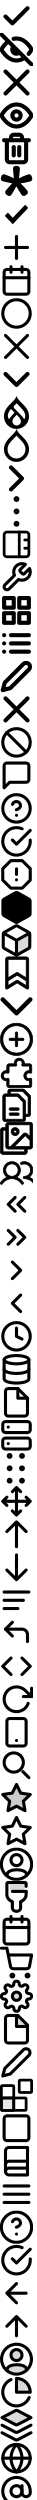
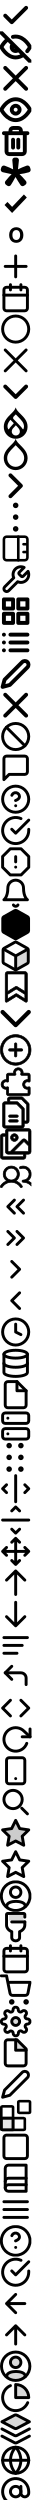
<svg xmlns="http://www.w3.org/2000/svg" xmlns:xlink="http://www.w3.org/1999/xlink">
  <symbol id="checkmark" viewBox="0 0 24 24">
    <path d="M20 6 9 17l-5-5" fill="none" stroke="currentColor" stroke-width="3" stroke-linecap="round" stroke-linejoin="round" />
  </symbol>
  <use xlink:href="#checkmark" width="24" height="24" />
  <view id="checkmark-view" viewBox="0 0 24 24" />
  <symbol id="hide" viewBox="0 0 24 24">
    <path d="M17.94 17.94A10.07 10.07 0 0 1 12 20c-7 0-11-8-11-8a18.45 18.45 0 0 1 5.06-5.94M9.9 4.24A9.12 9.12 0 0 1 12 4c7 0 11 8 11 8a18.5 18.5 0 0 1-2.16 3.19m-6.72-1.07a3 3 0 1 1-4.24-4.24M1 1l22 22" fill="none" stroke="currentColor" stroke-width="3" stroke-linecap="round" stroke-linejoin="round" />
  </symbol>
  <use xlink:href="#hide" y="24" width="24" height="24" />
  <view id="hide-view" viewBox="0 24 24 24" />
  <symbol id="remove" viewBox="0 0 24 24">
    <path d="M20 4 4 20M4 4l16 16" fill="none" stroke="currentColor" stroke-width="3" stroke-linecap="round" stroke-linejoin="round" />
  </symbol>
  <use xlink:href="#remove" y="48" width="24" height="24" />
  <view id="remove-view" viewBox="0 48 24 24" />
  <symbol id="show" viewBox="0 0 24 24">
    <g fill="none" stroke="currentColor" stroke-width="3" stroke-linecap="round" stroke-linejoin="round">
      <path d="M1 12s4-8 11-8 11 8 11 8-4 8-11 8-11-8-11-8z" />
      <circle cx="12" cy="12" r="3" />
    </g>
  </symbol>
  <use xlink:href="#show" y="72" width="24" height="24" />
  <view id="show-view" viewBox="0 72 24 24" />
  <symbol id="trash" viewBox="0 0 24 24">
    <path d="M3 6h18m-2 0v14a2 2 0 0 1-2 2H7a2 2 0 0 1-2-2V6m3 0V4a2 2 0 0 1 2-2h4a2 2 0 0 1 2 2v2m-6 5v6m4-6v6" fill="none" stroke="currentColor" stroke-width="3" stroke-linecap="round" stroke-linejoin="round" />
  </symbol>
  <use xlink:href="#trash" y="96" width="24" height="24" />
  <view id="trash-view" viewBox="0 96 24 24" />
  <symbol id="asterisk" viewBox="0 0 24 24">
    <path fill="currentColor" d="M2.04 11.869a1.973 1.973 0 0 1-1.39-2.53l.388-1.2a1.976 1.976 0 0 1 2.564-1.254c2.867 1.067 5.02 2.008 6.454 2.826-.31-2.963-.521-5.3-.633-7.013C9.35 1.584 10.245.671 11.36.671h1.172c1.129 0 2.036.933 1.96 2.06-.135 1.991-.378 4.307-.734 6.944 1.993-1.004 4.214-1.947 6.668-2.83 1.044-.376 2.182.202 2.524 1.258l.437 1.35c.338 1.045-.23 2.173-1.287 2.477a43.855 43.855 0 0 1-7.143 1.447c1.215 1.057 2.841 2.795 4.88 5.213a1.978 1.978 0 0 1-.38 2.888l-1.005.713c-.89.63-2.124.432-2.736-.472-1.14-1.684-2.421-3.75-3.843-6.2-1.316 2.507-2.515 4.58-3.596 6.212-.6.906-1.828 1.09-2.71.454l-.98-.707a1.986 1.986 0 0 1-.376-2.877c2.115-2.555 3.676-4.296 4.683-5.224-2.375-.459-4.66-.963-6.854-1.508Z" />
  </symbol>
  <use xlink:href="#asterisk" y="120" width="24" height="24" />
  <view id="asterisk-view" viewBox="0 120 24 24" />
  <symbol id="checked" viewBox="0 0 24 24">
    <path fill="currentColor" d="m5.692 10.644 3.58 3.758 9.036-9.489 2.226 2.34L9.272 19.088l-5.806-6.103 2.226-2.34Z" />
  </symbol>
  <use xlink:href="#checked" y="144" width="24" height="24" />
  <view id="checked-view" viewBox="0 144 24 24" />
+   <symbol id="toggle-unchecked" viewBox="0 0 24 24">
+     <path d="M17.898 11.977c0 1.27-.24 2.349-.722 3.239-.477.89-1.129 1.57-1.954 2.04-.822.466-1.747.698-2.773.698-1.034 0-1.962-.234-2.784-.704-.822-.47-1.472-1.15-1.95-2.04C7.24 14.32 7 13.242 7 11.977c0-1.269.239-2.348.716-3.238.477-.89 1.127-1.569 1.949-2.034.822-.47 1.75-.705 2.784-.705 1.026 0 1.95.235 2.773.705.825.465 1.477 1.143 1.954 2.034.481.89.722 1.97.722 3.238Zm-2.495 0c0-.822-.123-1.515-.369-2.08-.242-.564-.585-.992-1.028-1.283-.444-.292-.962-.438-1.557-.438s-1.114.146-1.557.438c-.443.291-.788.72-1.034 1.284-.242.564-.364 1.257-.364 2.08 0 .821.122 1.514.364 2.079.246.564.59.992 1.034 1.284.443.292.962.437 1.557.437s1.114-.145 1.557-.437c.443-.292.786-.72 1.028-1.284.246-.565.37-1.258.37-2.08Z" fill="currentColor" />
+   </symbol>
+   <use xlink:href="#toggle-unchecked" y="168" width="24" height="24" />
+   <view id="toggle-unchecked-view" viewBox="0 168 24 24" />
  <symbol id="add" viewBox="0 0 24 24">
    <path d="M12 4v16m-8-8h16" fill="none" stroke="currentColor" stroke-width="2.25" stroke-linecap="round" stroke-linejoin="round" />
  </symbol>
-   <use xlink:href="#add" y="168" width="24" height="24" />
-   <view id="add-view" viewBox="0 168 24 24" />
+   <use xlink:href="#add" y="192" width="24" height="24" />
+   <view id="add-view" viewBox="0 192 24 24" />
  <symbol id="calendar" viewBox="0 0 24 24">
    <g fill="none" stroke="currentColor" stroke-width="2.25" stroke-linecap="round" stroke-linejoin="round">
      <rect x="3" y="4" width="18" height="18" rx="2" ry="2" />
      <path d="M16 2v4M8 2v4m-5 4h18" />
    </g>
  </symbol>
-   <use xlink:href="#calendar" y="192" width="24" height="24" />
-   <view id="calendar-view" viewBox="0 192 24 24" />
+   <use xlink:href="#calendar" y="216" width="24" height="24" />
+   <view id="calendar-view" viewBox="0 216 24 24" />
  <symbol id="circle" viewBox="0 0 24 24">
    <circle cx="12" cy="12" r="10" fill="none" stroke="currentColor" stroke-width="2.25" stroke-linecap="round" stroke-linejoin="round" />
  </symbol>
-   <use xlink:href="#circle" y="216" width="24" height="24" />
-   <view id="circle-view" viewBox="0 216 24 24" />
+   <use xlink:href="#circle" y="240" width="24" height="24" />
+   <view id="circle-view" viewBox="0 240 24 24" />
  <symbol id="close" viewBox="0 0 24 24">
    <path d="M20 4 4 20M4 4l16 16" fill="none" stroke="currentColor" stroke-width="2.25" stroke-linecap="round" stroke-linejoin="round" />
  </symbol>
-   <use xlink:href="#close" y="240" width="24" height="24" />
-   <view id="close-view" viewBox="0 240 24 24" />
+   <use xlink:href="#close" y="264" width="24" height="24" />
+   <view id="close-view" viewBox="0 264 24 24" />
  <symbol id="drop" viewBox="0 0 24 24">
    <path d="m4 8 8 8 8-8" fill="none" stroke="currentColor" stroke-width="3" stroke-linecap="round" stroke-linejoin="round" />
  </symbol>
-   <use xlink:href="#drop" y="264" width="24" height="24" />
-   <view id="drop-view" viewBox="0 264 24 24" />
+   <use xlink:href="#drop" y="288" width="24" height="24" />
+   <view id="drop-view" viewBox="0 288 24 24" />
  <symbol id="drupal" viewBox="0 0 24 24">
    <path d="M15.792 5.064C14.088 3.408 12.504 1.824 12.024 0c-.48 1.824-2.064 3.408-3.768 5.064-2.496 2.496-5.352 5.352-5.352 9.648-.144 5.016 3.888 9.192 8.904 9.288 5.016.096 9.216-3.888 9.288-8.904v-.384c.048-4.296-2.808-7.152-5.304-9.648ZM7.56 15.528a5.498 5.498 0 0 0-.696 1.128c-.048.048-.096.12-.168.12h-.048c-.216 0-.432-.384-.432-.384-.048-.096-.12-.216-.168-.312L6 15.984c-.552-1.2-.096-2.904-.096-2.904.216-.816.6-1.632 1.08-2.328.312-.432.648-.864.984-1.296l.432.432 2.04 2.064c.096.096.096.216 0 .312L8.328 14.64l-.768.888Zm4.56 5.952c-1.728 0-3.168-1.416-3.12-3.168 0-.768.312-1.512.768-2.064.648-.768 1.464-1.56 2.376-2.592 1.032 1.128 1.728 1.848 2.376 2.736.048.048.096.12.12.216.336.528.552 1.128.552 1.776.072 1.728-1.344 3.096-3.072 3.096Zm5.904-5.016a.497.497 0 0 1-.312.264h-.048a.913.913 0 0 1-.312-.216c-.552-.816-1.176-1.608-1.848-2.28l-.816-.864-2.76-2.856a35.757 35.757 0 0 1-1.632-1.68c0-.048-.048-.048-.048-.048a1.218 1.218 0 0 1-.216-.432v-.096c-.096-.48.096-.96.432-1.296.528-.528 1.08-1.08 1.608-1.632.552.6 1.176 1.2 1.776 1.824 1.2 1.128 2.28 2.376 3.288 3.72.816 1.176 1.248 2.496 1.248 3.936-.096.504-.168 1.104-.36 1.656Z" />
  </symbol>
-   <use xlink:href="#drupal" y="288" width="24" height="24" />
-   <view id="drupal-view" viewBox="0 288 24 24" />
+   <use xlink:href="#drupal" y="312" width="24" height="24" />
+   <view id="drupal-view" viewBox="0 312 24 24" />
  <symbol id="gin" viewBox="0 0 24 24">
    <path d="M12 4.92c.6.696 1.272 1.344 1.92 1.992 2.4 2.4 4.56 4.56 4.56 7.776v.408c-.096 3.528-3 6.384-6.528 6.384h-.12c-1.728-.048-3.384-.744-4.56-1.992-1.176-1.296-1.824-2.952-1.776-4.728v-.048c0-3.216 2.256-5.4 4.56-7.776A49.835 49.835 0 0 0 12 4.92ZM12 0c-.48 1.824-2.088 3.432-3.792 5.04-2.472 2.52-5.328 5.4-5.328 9.648-.12 5.04 3.912 9.216 8.904 9.312H12c4.92 0 9-3.96 9.12-8.904v-.384c0-4.296-2.88-7.128-5.352-9.648C14.088 3.432 12.48 1.824 12 0Z" />
  </symbol>
-   <use xlink:href="#gin" y="312" width="24" height="24" />
-   <view id="gin-view" viewBox="0 312 24 24" />
+   <use xlink:href="#gin" y="336" width="24" height="24" />
+   <view id="gin-view" viewBox="0 336 24 24" />
  <symbol id="handle" viewBox="0 0 24 24">
    <path d="m8 20 8-8-8-8" fill="none" stroke="currentColor" stroke-width="3" stroke-linecap="round" stroke-linejoin="round" />
  </symbol>
-   <use xlink:href="#handle" y="336" width="24" height="24" />
-   <view id="handle-view" viewBox="0 336 24 24" />
+   <use xlink:href="#handle" y="360" width="24" height="24" />
+   <view id="handle-view" viewBox="0 360 24 24" />
  <symbol id="more" viewBox="0 0 24 24">
    <path d="M12 13a1 1 0 1 0 0-2 1 1 0 0 0 0 2Zm0-9a1 1 0 1 0 0-2 1 1 0 0 0 0 2Zm0 18a1 1 0 1 0 0-2 1 1 0 0 0 0 2Z" fill="none" stroke="currentColor" stroke-width="2.25" stroke-linecap="round" stroke-linejoin="round" />
  </symbol>
-   <use xlink:href="#more" y="360" width="24" height="24" />
-   <view id="more-view" viewBox="0 360 24 24" />
+   <use xlink:href="#more" y="384" width="24" height="24" />
+   <view id="more-view" viewBox="0 384 24 24" />
  <symbol id="sidebar" viewBox="0 0 24 24">
    <g fill="none" stroke="currentColor" stroke-width="2" stroke-linecap="round" stroke-linejoin="round">
      <rect x="3" y="3" width="18" height="18" rx="2" ry="2" />
      <path d="M14 3v18m4-12.25h2m-2 6h2" />
    </g>
  </symbol>
-   <use xlink:href="#sidebar" y="384" width="24" height="24" />
-   <view id="sidebar-view" viewBox="0 384 24 24" />
+   <use xlink:href="#sidebar" y="408" width="24" height="24" />
+   <view id="sidebar-view" viewBox="0 408 24 24" />
  <symbol id="tool" viewBox="0 0 24 24">
    <path d="M14.7 6.3a1 1 0 0 0 0 1.4l1.6 1.6a1 1 0 0 0 1.4 0l3.77-3.77a6 6 0 0 1-7.94 7.94l-6.91 6.91a2.12 2.12 0 0 1-3-3l6.91-6.91a6 6 0 0 1 7.94-7.94l-3.76 3.76z" fill="none" stroke="currentColor" stroke-width="2.25" stroke-linecap="round" stroke-linejoin="round" />
  </symbol>
-   <use xlink:href="#tool" y="408" width="24" height="24" />
-   <view id="tool-view" viewBox="0 408 24 24" />
+   <use xlink:href="#tool" y="432" width="24" height="24" />
+   <view id="tool-view" viewBox="0 432 24 24" />
  <symbol id="grid" viewBox="0 0 24 24">
    <path d="M3 3h7v7H3zm11 0h7v7h-7zm0 11h7v7h-7zM3 14h7v7H3z" fill="none" stroke="currentColor" stroke-width="3" stroke-linecap="round" stroke-linejoin="round" />
  </symbol>
-   <use xlink:href="#grid" y="432" width="24" height="24" />
-   <view id="grid-view" viewBox="0 432 24 24" />
+   <use xlink:href="#grid" y="456" width="24" height="24" />
+   <view id="grid-view" viewBox="0 456 24 24" />
  <symbol id="list" viewBox="0 0 24 24">
    <path d="M8 6h13M8 12h13M8 18h13M3 6h.01M3 12h.01M3 18h.01" fill="none" stroke="currentColor" stroke-width="3" stroke-linecap="round" stroke-linejoin="round" />
  </symbol>
-   <use xlink:href="#list" y="456" width="24" height="24" />
-   <view id="list-view" viewBox="0 456 24 24" />
+   <use xlink:href="#list" y="480" width="24" height="24" />
+   <view id="list-view" viewBox="0 480 24 24" />
  <symbol id="media-edit" viewBox="0 0 24 24">
    <path d="M17 3a2.828 2.828 0 1 1 4 4L7.5 20.5 2 22l1.5-5.5L17 3z" fill="none" stroke="currentColor" stroke-width="3" stroke-linecap="round" stroke-linejoin="round" />
  </symbol>
-   <use xlink:href="#media-edit" y="480" width="24" height="24" />
-   <view id="media-edit-view" viewBox="0 480 24 24" />
+   <use xlink:href="#media-edit" y="504" width="24" height="24" />
+   <view id="media-edit-view" viewBox="0 504 24 24" />
  <symbol id="media-remove" viewBox="0 0 24 24">
    <path d="M20 4 4 20M4 4l16 16" fill="none" stroke="currentColor" stroke-width="3" stroke-linecap="round" stroke-linejoin="round" />
  </symbol>
-   <use xlink:href="#media-remove" y="504" width="24" height="24" />
-   <view id="media-remove-view" viewBox="0 504 24 24" />
+   <use xlink:href="#media-remove" y="528" width="24" height="24" />
+   <view id="media-remove-view" viewBox="0 528 24 24" />
  <symbol id="error" viewBox="0 0 24 24">
    <g fill="none" stroke="currentColor" stroke-width="2.25" stroke-linecap="round" stroke-linejoin="round">
      <circle cx="12" cy="12" r="10" />
      <path d="m4.93 4.93 14.14 14.14" />
    </g>
  </symbol>
-   <use xlink:href="#error" y="528" width="24" height="24" />
-   <view id="error-view" viewBox="0 528 24 24" />
+   <use xlink:href="#error" y="552" width="24" height="24" />
+   <view id="error-view" viewBox="0 552 24 24" />
  <symbol id="info" viewBox="0 0 24 24">
    <path d="M21 15a2 2 0 0 1-2 2H7l-4 4V5a2 2 0 0 1 2-2h14a2 2 0 0 1 2 2z" fill="none" stroke="currentColor" stroke-width="2.25" stroke-linecap="round" stroke-linejoin="round" />
  </symbol>
-   <use xlink:href="#info" y="552" width="24" height="24" />
-   <view id="info-view" viewBox="0 552 24 24" />
+   <use xlink:href="#info" y="576" width="24" height="24" />
+   <view id="info-view" viewBox="0 576 24 24" />
  <symbol id="question" viewBox="0 0 24 24">
    <g fill="none" stroke="currentColor" stroke-width="2.25" stroke-linecap="round" stroke-linejoin="round">
      <circle cx="12" cy="12" r="10" />
      <path d="M9.09 9a3 3 0 0 1 5.83 1c0 2-3 3-3 3m.08 4h.01" />
    </g>
  </symbol>
-   <use xlink:href="#question" y="576" width="24" height="24" />
-   <view id="question-view" viewBox="0 576 24 24" />
+   <use xlink:href="#question" y="600" width="24" height="24" />
+   <view id="question-view" viewBox="0 600 24 24" />
  <symbol id="status" viewBox="0 0 24 24">
    <g fill="none" stroke="currentColor" stroke-width="2.25" stroke-linecap="round" stroke-linejoin="round">
      <path d="M22 11.08V12a10 10 0 1 1-5.93-9.14" />
      <path d="M22 4 12 14.01l-3-3" />
    </g>
  </symbol>
-   <use xlink:href="#status" y="600" width="24" height="24" />
-   <view id="status-view" viewBox="0 600 24 24" />
+   <use xlink:href="#status" y="624" width="24" height="24" />
+   <view id="status-view" viewBox="0 624 24 24" />
  <symbol id="warning" viewBox="0 0 24 24">
    <path d="M7.86 2h8.28L22 7.86v8.28L16.14 22H7.86L2 16.14V7.86L7.86 2zM12 8v4m0 4h.01" fill="none" stroke="currentColor" stroke-width="2.25" stroke-linecap="round" stroke-linejoin="round" />
  </symbol>
-   <use xlink:href="#warning" y="624" width="24" height="24" />
-   <view id="warning-view" viewBox="0 624 24 24" />
+   <use xlink:href="#warning" y="648" width="24" height="24" />
+   <view id="warning-view" viewBox="0 648 24 24" />
+   <symbol id="announcement" viewBox="0 0 24 24">
+     <path d="M18 8A6 6 0 0 0 6 8c0 7-3 9-3 9h18s-3-2-3-9m-4.27 13a2 2 0 0 1-3.46 0" fill="none" stroke="currentColor" stroke-width="2.25" stroke-linecap="round" stroke-linejoin="round" />
+   </symbol>
+   <use xlink:href="#announcement" y="672" width="24" height="24" />
+   <view id="announcement-view" viewBox="0 672 24 24" />
  <symbol id="block" viewBox="0 0 24 24">
    <g stroke="currentColor" stroke-width="2.25" stroke-linecap="round" stroke-linejoin="round">
      <path d="M12.667 1.3h0l.005.003 8.55 4.798.003.001c.2.114.364.277.477.469.114.193.173.41.173.63V16.8c0 .22-.06.436-.173.63a1.298 1.298 0 0 1-.477.468h-.002l-8.551 4.8-.005.002a1.353 1.353 0 0 1-1.334 0l-.005-.003-8.55-4.798-.003-.001a1.298 1.298 0 0 1-.477-.469 1.243 1.243 0 0 1-.173-.629V7.2c0-.22.06-.437.173-.63a1.298 1.298 0 0 1 .48-.469l8.55-4.798h0l.005-.003a1.354 1.354 0 0 1 1.334 0Z" />
      <path d="m3 7 9 5 9-5m-9 16V12" />
    </g>
  </symbol>
-   <use xlink:href="#block" y="648" width="24" height="24" />
-   <view id="block-view" viewBox="0 648 24 24" />
+   <use xlink:href="#block" y="696" width="24" height="24" />
+   <view id="block-view" viewBox="0 696 24 24" />
  <symbol id="blocks" viewBox="0 0 24 24">
    <g fill="none" stroke="currentColor" stroke-width="2.25" stroke-linecap="round" stroke-linejoin="round">
      <path d="M12.643 1.544h0l.004.002 8.373 4.699h.002c.193.11.35.266.459.45.109.186.165.394.166.605v9.4c0 .21-.057.42-.166.604a1.248 1.248 0 0 1-.46.452l-8.374 4.698-.004.002a1.301 1.301 0 0 1-1.284 0l-.004-.002-8.373-4.698-.002-.002a1.248 1.248 0 0 1-.46-.45 1.193 1.193 0 0 1-.165-.604V7.3c0-.211.057-.42.166-.604.109-.185.266-.34.459-.45l.002-.001 8.373-4.699h0l.004-.002a1.303 1.303 0 0 1 1.284 0Z" />
      <path d="M3.188 7.104 12.001 12l8.812-4.896M12 22.77V12" />
    </g>
    <path d="m12 12 9.5-5v10.5L12 23V12Z" fill="currentColor" fill-opacity=".15" />
  </symbol>
-   <use xlink:href="#blocks" y="672" width="24" height="24" />
-   <view id="blocks-view" viewBox="0 672 24 24" />
+   <use xlink:href="#blocks" y="720" width="24" height="24" />
+   <view id="blocks-view" viewBox="0 720 24 24" />
  <symbol id="bookmarks" viewBox="0 0 24 24">
    <path d="M19.04 0H5.88A1.88 1.88 0 0 0 4 1.88v20.68a.94.94 0 0 0 1.438.797l7.022-4.389 7.023 4.389a.939.939 0 0 0 1.437-.797V1.88A1.88 1.88 0 0 0 19.04 0Zm0 1.88v13.345l-6.083-3.801a.94.94 0 0 0-.996 0l-6.081 3.8V1.88h13.16Zm-6.083 15.184a.94.94 0 0 0-.996 0l-6.081 3.8v-3.423l6.58-4.113 6.58 4.113v3.424l-6.083-3.801Z" fill="currentColor" stroke="currentColor" stroke-width=".5" stroke-linecap="round" stroke-linejoin="round" />
  </symbol>
-   <use xlink:href="#bookmarks" y="696" width="24" height="24" />
-   <view id="bookmarks-view" viewBox="0 696 24 24" />
+   <use xlink:href="#bookmarks" y="744" width="24" height="24" />
+   <view id="bookmarks-view" viewBox="0 744 24 24" />
  <symbol id="chevron-down" viewBox="0 0 24 24">
    <path d="m2 7 10 10L22 7" fill="none" stroke="currentColor" stroke-width="3.25" stroke-linecap="round" stroke-linejoin="round" />
  </symbol>
-   <use xlink:href="#chevron-down" y="720" width="24" height="24" />
-   <view id="chevron-down-view" viewBox="0 720 24 24" />
+   <use xlink:href="#chevron-down" y="768" width="24" height="24" />
+   <view id="chevron-down-view" viewBox="0 768 24 24" />
  <symbol id="create" viewBox="0 0 24 24">
    <path d="M12 .25A11.75 11.75 0 1 0 23.75 12 11.762 11.762 0 0 0 12 .25Zm0 21.692A9.943 9.943 0 1 1 21.942 12 9.954 9.954 0 0 1 12 21.942ZM17.423 12a.903.903 0 0 1-.904.904h-3.615v3.615a.904.904 0 1 1-1.808 0v-3.615H7.481a.904.904 0 1 1 0-1.808h3.615V7.481a.904.904 0 1 1 1.808 0v3.615h3.615a.903.903 0 0 1 .904.904Z" fill="currentColor" stroke="currentColor" stroke-width=".5" stroke-linecap="round" stroke-linejoin="round" />
  </symbol>
-   <use xlink:href="#create" y="744" width="24" height="24" />
-   <view id="create-view" viewBox="0 744 24 24" />
+   <use xlink:href="#create" y="792" width="24" height="24" />
+   <view id="create-view" viewBox="0 792 24 24" />
  <symbol id="extend-new" viewBox="0 0 24 24">
    <path d="M22.715 16.35a.825.825 0 0 0-.793-.048 2.063 2.063 0 1 1 0-3.729.825.825 0 0 0 1.178-.746V7.425a1.65 1.65 0 0 0-1.65-1.65h-3.736a3.725 3.725 0 0 0-1.148-3.119 3.713 3.713 0 0 0-6.23 3.119H6.6a1.65 1.65 0 0 0-1.65 1.65v3.322a3.726 3.726 0 0 0-3.91 2.437 3.72 3.72 0 0 0 3.91 4.947v3.319A1.65 1.65 0 0 0 6.6 23.1h14.85a1.65 1.65 0 0 0 1.65-1.65v-4.402a.824.824 0 0 0-.385-.699Zm-1.265 5.1H6.6v-4.402a.825.825 0 0 0-1.18-.746 2.061 2.061 0 1 1 0-3.729.825.825 0 0 0 1.18-.746V7.425h4.815a.825.825 0 0 0 .746-1.18 2.063 2.063 0 1 1 3.729 0 .825.825 0 0 0 .745 1.18h4.815v3.324a3.713 3.713 0 1 0 0 7.379v3.322Z" fill="currentColor" stroke="currentColor" stroke-width=".55" stroke-linecap="round" stroke-linejoin="round" />
  </symbol>
-   <use xlink:href="#extend-new" y="768" width="24" height="24" />
-   <view id="extend-new-view" viewBox="0 768 24 24" />
+   <use xlink:href="#extend-new" y="816" width="24" height="24" />
+   <view id="extend-new-view" viewBox="0 816 24 24" />
  <symbol id="files" viewBox="0 0 24 24">
    <path d="M22.005 4.841 17.397.233a.92.92 0 0 0-.651-.27H7.53a1.843 1.843 0 0 0-1.844 1.844V3.65H3.843A1.843 1.843 0 0 0 2 5.493v16.589a1.844 1.844 0 0 0 1.843 1.843h12.902a1.843 1.843 0 0 0 1.844-1.843v-1.843h1.843a1.843 1.843 0 0 0 1.843-1.844V5.493a.922.922 0 0 0-.27-.652Zm-5.26 17.24H3.844V5.494h8.835l4.067 4.068v12.521Zm3.687-3.686h-1.843V9.18a.92.92 0 0 0-.27-.652L13.711 3.92a.922.922 0 0 0-.652-.27H7.53V1.807h8.835l4.068 4.067v12.521ZM13.98 14.71a.921.921 0 0 1-.922.922H7.53a.921.921 0 1 1 0-1.844h5.53a.921.921 0 0 1 .922.922Zm0 3.686a.921.921 0 0 1-.922.922H7.53a.921.921 0 1 1 0-1.843h5.53a.921.921 0 0 1 .922.921Z" fill="currentColor" stroke="currentColor" stroke-width=".5" stroke-linecap="round" stroke-linejoin="round" />
  </symbol>
-   <use xlink:href="#files" y="792" width="24" height="24" />
-   <view id="files-view" viewBox="0 792 24 24" />
+   <use xlink:href="#files" y="840" width="24" height="24" />
+   <view id="files-view" viewBox="0 840 24 24" />
  <symbol id="media" viewBox="0 0 24 24">
    <path d="M21.792.25H6.125a1.958 1.958 0 0 0-1.958 1.958v1.959H2.208A1.958 1.958 0 0 0 .25 6.125v15.667a1.959 1.959 0 0 0 1.958 1.958h15.667a1.959 1.959 0 0 0 1.958-1.958v-1.959h1.959a1.958 1.958 0 0 0 1.958-1.958V2.208A1.959 1.959 0 0 0 21.792.25ZM6.125 2.208h15.667V10.7l-2.044-2.044a1.959 1.959 0 0 0-2.769 0l-9.218 9.219H6.125V2.208Zm11.75 19.584H2.208V6.125h1.959v11.75a1.959 1.959 0 0 0 1.958 1.958h11.75v1.959Zm3.917-3.917h-11.26l7.833-7.833 3.427 3.427v4.406ZM11.02 10.042a2.938 2.938 0 1 0 0-5.876 2.938 2.938 0 0 0 0 5.876Zm0-3.917a.98.98 0 1 1 0 1.96.98.98 0 0 1 0-1.96Z" fill="currentColor" stroke="currentColor" stroke-width=".5" stroke-linecap="round" stroke-linejoin="round" />
  </symbol>
-   <use xlink:href="#media" y="816" width="24" height="24" />
-   <view id="media-view" viewBox="0 816 24 24" />
+   <use xlink:href="#media" y="864" width="24" height="24" />
+   <view id="media-view" viewBox="0 864 24 24" />
  <symbol id="people-new" viewBox="0 0 24 24">
    <path d="M12.091 16.286a6.188 6.188 0 1 0-6.857 0 9.881 9.881 0 0 0-4.871 3.888.825.825 0 1 0 1.382.902 8.25 8.25 0 0 1 13.833 0 .825.825 0 0 0 1.382-.902 9.881 9.881 0 0 0-4.87-3.888Zm-7.966-5.148a4.538 4.538 0 1 1 9.075 0 4.538 4.538 0 0 1-9.075 0Zm21.67 10.178a.825.825 0 0 1-1.14-.24 8.232 8.232 0 0 0-6.917-3.751.825.825 0 0 1 0-1.65 4.538 4.538 0 1 0-1.686-8.753.825.825 0 1 1-.612-1.53 6.188 6.188 0 0 1 5.726 10.894 9.881 9.881 0 0 1 4.87 3.888.825.825 0 0 1-.24 1.142Z" fill="currentColor" stroke="currentColor" stroke-width=".55" stroke-linecap="round" stroke-linejoin="round" />
  </symbol>
-   <use xlink:href="#people-new" y="840" width="24" height="24" />
-   <view id="people-new-view" viewBox="0 840 24 24" />
+   <use xlink:href="#people-new" y="888" width="24" height="24" />
+   <view id="people-new-view" viewBox="0 888 24 24" />
  <symbol id="first" viewBox="0 0 24 24">
    <path d="m11 17-5-5 5-5m7 10-5-5 5-5" fill="none" stroke="currentColor" stroke-width="2.25" stroke-linecap="round" stroke-linejoin="round" />
  </symbol>
-   <use xlink:href="#first" y="864" width="24" height="24" />
-   <view id="first-view" viewBox="0 864 24 24" />
+   <use xlink:href="#first" y="912" width="24" height="24" />
+   <view id="first-view" viewBox="0 912 24 24" />
  <symbol id="last" viewBox="0 0 24 24">
    <path d="m13 17 5-5-5-5M6 17l5-5-5-5" fill="none" stroke="currentColor" stroke-width="2.25" stroke-linecap="round" stroke-linejoin="round" />
  </symbol>
-   <use xlink:href="#last" y="888" width="24" height="24" />
-   <view id="last-view" viewBox="0 888 24 24" />
+   <use xlink:href="#last" y="936" width="24" height="24" />
+   <view id="last-view" viewBox="0 936 24 24" />
  <symbol id="next" viewBox="0 0 24 24">
    <path d="m9 18 6-6-6-6" fill="none" stroke="currentColor" stroke-width="2.25" stroke-linecap="round" stroke-linejoin="round" />
  </symbol>
-   <use xlink:href="#next" y="912" width="24" height="24" />
-   <view id="next-view" viewBox="0 912 24 24" />
+   <use xlink:href="#next" y="960" width="24" height="24" />
+   <view id="next-view" viewBox="0 960 24 24" />
  <symbol id="prev" viewBox="0 0 24 24">
    <path d="m15 18-6-6 6-6" fill="none" stroke="currentColor" stroke-width="2.25" stroke-linecap="round" stroke-linejoin="round" />
  </symbol>
-   <use xlink:href="#prev" y="936" width="24" height="24" />
-   <view id="prev-view" viewBox="0 936 24 24" />
+   <use xlink:href="#prev" y="984" width="24" height="24" />
+   <view id="prev-view" viewBox="0 984 24 24" />
  <symbol id="clock" viewBox="0 0 24 24">
    <g fill="none" stroke="currentColor" stroke-width="2.25" stroke-linecap="round" stroke-linejoin="round">
      <circle cx="12" cy="12" r="10" />
      <path d="M12 6v6l4 2" />
    </g>
  </symbol>
-   <use xlink:href="#clock" y="960" width="24" height="24" />
-   <view id="clock-view" viewBox="0 960 24 24" />
+   <use xlink:href="#clock" y="1008" width="24" height="24" />
+   <view id="clock-view" viewBox="0 1008 24 24" />
  <symbol id="database" viewBox="0 0 24 24">
    <g fill="none" stroke="currentColor" stroke-width="2.25" stroke-linecap="round" stroke-linejoin="round">
      <ellipse cx="12" cy="5" rx="9" ry="3" />
      <path d="M21 12c0 1.66-4 3-9 3s-9-1.34-9-3" />
      <path d="M3 5v14c0 1.66 4 3 9 3s9-1.34 9-3V5" />
    </g>
  </symbol>
-   <use xlink:href="#database" y="984" width="24" height="24" />
-   <view id="database-view" viewBox="0 984 24 24" />
+   <use xlink:href="#database" y="1032" width="24" height="24" />
+   <view id="database-view" viewBox="0 1032 24 24" />
  <symbol id="php" viewBox="0 0 24 24">
    <g fill="none" stroke="currentColor" stroke-width="2.25" stroke-linecap="round" stroke-linejoin="round">
      <path d="M13 2H6a2 2 0 0 0-2 2v16a2 2 0 0 0 2 2h12a2 2 0 0 0 2-2V9z" />
      <path d="M13 2v7h7" />
    </g>
  </symbol>
-   <use xlink:href="#php" y="1008" width="24" height="24" />
-   <view id="php-view" viewBox="0 1008 24 24" />
+   <use xlink:href="#php" y="1056" width="24" height="24" />
+   <view id="php-view" viewBox="0 1056 24 24" />
  <symbol id="server" viewBox="0 0 24 24">
    <g fill="none" stroke="currentColor" stroke-width="2.25" stroke-linecap="round" stroke-linejoin="round">
      <rect x="2" y="2" width="20" height="8" rx="2" ry="2" />
      <rect x="2" y="14" width="20" height="8" rx="2" ry="2" />
      <path d="M6 6h.01M6 18h.01" />
    </g>
  </symbol>
-   <use xlink:href="#server" y="1032" width="24" height="24" />
-   <view id="server-view" viewBox="0 1032 24 24" />
+   <use xlink:href="#server" y="1080" width="24" height="24" />
+   <view id="server-view" viewBox="0 1080 24 24" />
  <symbol id="drag-dots" viewBox="0 0 24 24">
    <path d="M7 13a1 1 0 1 0 0-2 1 1 0 0 0 0 2Zm0-9a1 1 0 1 0 0-2 1 1 0 0 0 0 2Zm0 18a1 1 0 1 0 0-2 1 1 0 0 0 0 2Zm9-9a1 1 0 1 0 0-2 1 1 0 0 0 0 2Zm0-9a1 1 0 1 0 0-2 1 1 0 0 0 0 2Zm0 18a1 1 0 1 0 0-2 1 1 0 0 0 0 2Z" fill="none" stroke="currentColor" stroke-width="2.25" stroke-linecap="round" stroke-linejoin="round" />
  </symbol>
-   <use xlink:href="#drag-dots" y="1056" width="24" height="24" />
-   <view id="drag-dots-view" viewBox="0 1056 24 24" />
+   <use xlink:href="#drag-dots" y="1104" width="24" height="24" />
+   <view id="drag-dots-view" viewBox="0 1104 24 24" />
+   <symbol id="drag-x" viewBox="0 0 24 24">
+     <path d="m5 9-3 3 3 3m14-6 3 3-3 3M12 2v20" fill="none" stroke="currentColor" stroke-width="2.25" stroke-linecap="round" stroke-linejoin="round" />
+   </symbol>
+   <use xlink:href="#drag-x" y="1128" width="24" height="24" />
+   <view id="drag-x-view" viewBox="0 1128 24 24" />
+   <symbol id="drag-y" viewBox="0 0 24 24">
+     <path d="m9 5 3-3 3 3m0 14-3 3-3-3m-7-7h20" fill="none" stroke="currentColor" stroke-width="2.25" stroke-linecap="round" stroke-linejoin="round" />
+   </symbol>
+   <use xlink:href="#drag-y" y="1152" width="24" height="24" />
+   <view id="drag-y-view" viewBox="0 1152 24 24" />
  <symbol id="drag" viewBox="0 0 24 24">
    <path d="m5 9-3 3 3 3M9 5l3-3 3 3m0 14-3 3-3-3M19 9l3 3-3 3M2 12h20M12 2v20" fill="none" stroke="currentColor" stroke-width="2.25" stroke-linecap="round" stroke-linejoin="round" />
  </symbol>
-   <use xlink:href="#drag" y="1080" width="24" height="24" />
-   <view id="drag-view" viewBox="0 1080 24 24" />
+   <use xlink:href="#drag" y="1176" width="24" height="24" />
+   <view id="drag-view" viewBox="0 1176 24 24" />
  <symbol id="sort-asc" viewBox="0 0 24 24">
    <path d="M12 21V3m-7 7 7-7 7 7" fill="none" stroke="currentColor" stroke-width="2.25" stroke-linecap="round" stroke-linejoin="round" />
  </symbol>
-   <use xlink:href="#sort-asc" y="1104" width="24" height="24" />
-   <view id="sort-asc-view" viewBox="0 1104 24 24" />
+   <use xlink:href="#sort-asc" y="1200" width="24" height="24" />
+   <view id="sort-asc-view" viewBox="0 1200 24 24" />
  <symbol id="sort-desc" viewBox="0 0 24 24">
    <path d="M12 3v18m7-7-7 7-7-7" fill="none" stroke="currentColor" stroke-width="2.25" stroke-linecap="round" stroke-linejoin="round" />
  </symbol>
-   <use xlink:href="#sort-desc" y="1128" width="24" height="24" />
-   <view id="sort-desc-view" viewBox="0 1128 24 24" />
+   <use xlink:href="#sort-desc" y="1224" width="24" height="24" />
+   <view id="sort-desc-view" viewBox="0 1224 24 24" />
  <symbol id="sort" viewBox="0 0 24 24">
    <path d="M3 12h14M3 6h18M3 18h10" fill="none" stroke="currentColor" stroke-width="2.25" stroke-linecap="round" stroke-linejoin="round" />
  </symbol>
-   <use xlink:href="#sort" y="1152" width="24" height="24" />
-   <view id="sort-view" viewBox="0 1152 24 24" />
+   <use xlink:href="#sort" y="1248" width="24" height="24" />
+   <view id="sort-view" viewBox="0 1248 24 24" />
  <symbol id="backtosite" viewBox="0 0 24 24">
    <g fill="none" stroke="currentColor" stroke-width="2.25" stroke-linecap="round" stroke-linejoin="round">
      <path d="M9 14 4 9l5-5" />
      <path d="M20 18v-5a4 4 0 0 0-4-4H4" />
    </g>
  </symbol>
-   <use xlink:href="#backtosite" y="1176" width="24" height="24" />
-   <view id="backtosite-view" viewBox="0 1176 24 24" />
+   <use xlink:href="#backtosite" y="1272" width="24" height="24" />
+   <view id="backtosite-view" viewBox="0 1272 24 24" />
  <symbol id="devel" viewBox="0 0 24 24">
    <path d="m16 18 6-6-6-6M8 6l-6 6 6 6" fill="none" stroke="currentColor" stroke-width="2.25" stroke-linecap="round" stroke-linejoin="round" />
  </symbol>
-   <use xlink:href="#devel" y="1200" width="24" height="24" />
-   <view id="devel-view" viewBox="0 1200 24 24" />
+   <use xlink:href="#devel" y="1296" width="24" height="24" />
+   <view id="devel-view" viewBox="0 1296 24 24" />
  <symbol id="rebuild-cache" viewBox="0 0 24 24">
    <g fill="none" stroke="currentColor" stroke-width="2.25" stroke-linecap="round" stroke-linejoin="round">
      <path d="M23 4v6h-6" />
      <path d="M20.49 15a9 9 0 1 1-2.12-9.36L23 10" />
    </g>
  </symbol>
-   <use xlink:href="#rebuild-cache" y="1224" width="24" height="24" />
-   <view id="rebuild-cache-view" viewBox="0 1224 24 24" />
+   <use xlink:href="#rebuild-cache" y="1320" width="24" height="24" />
+   <view id="rebuild-cache-view" viewBox="0 1320 24 24" />
  <symbol id="responsive-preview" viewBox="0 0 24 24">
    <g fill="none" stroke="currentColor" stroke-width="2.25" stroke-linecap="round" stroke-linejoin="round">
      <rect x="5" y="2" width="14" height="20" rx="2" ry="2" />
      <path d="M12 18h.01" />
    </g>
  </symbol>
-   <use xlink:href="#responsive-preview" y="1248" width="24" height="24" />
-   <view id="responsive-preview-view" viewBox="0 1248 24 24" />
+   <use xlink:href="#responsive-preview" y="1344" width="24" height="24" />
+   <view id="responsive-preview-view" viewBox="0 1344 24 24" />
  <symbol id="search" viewBox="0 0 24 24">
    <path d="M10 17a7 7 0 1 0 0-14 7 7 0 0 0 0 14Zm11 4-4.35-4.35" fill="none" stroke="currentColor" stroke-width="2.25" stroke-linecap="round" stroke-linejoin="round" />
  </symbol>
-   <use xlink:href="#search" y="1272" width="24" height="24" />
-   <view id="search-view" viewBox="0 1272 24 24" />
+   <use xlink:href="#search" y="1368" width="24" height="24" />
+   <view id="search-view" viewBox="0 1368 24 24" />
  <symbol id="shortcut-filled" viewBox="0 0 24 24">
    <path d="m12 2 3.09 6.26L22 9.27l-5 4.87 1.18 6.88L12 17.77l-6.18 3.25L7 14.14 2 9.27l6.91-1.01L12 2z" fill="currentColor" fill-opacity=".2" stroke="currentColor" stroke-width="2.25" stroke-linecap="round" stroke-linejoin="round" />
  </symbol>
-   <use xlink:href="#shortcut-filled" y="1296" width="24" height="24" />
-   <view id="shortcut-filled-view" viewBox="0 1296 24 24" />
+   <use xlink:href="#shortcut-filled" y="1392" width="24" height="24" />
+   <view id="shortcut-filled-view" viewBox="0 1392 24 24" />
  <symbol id="shortcut" viewBox="0 0 24 24">
    <path d="m12 2 3.09 6.26L22 9.27l-5 4.87 1.18 6.88L12 17.77l-6.18 3.25L7 14.14 2 9.27l6.91-1.01L12 2z" fill="none" stroke="currentColor" stroke-width="2.25" stroke-linecap="round" stroke-linejoin="round" />
  </symbol>
-   <use xlink:href="#shortcut" y="1320" width="24" height="24" />
-   <view id="shortcut-view" viewBox="0 1320 24 24" />
+   <use xlink:href="#shortcut" y="1416" width="24" height="24" />
+   <view id="shortcut-view" viewBox="0 1416 24 24" />
  <symbol id="user" viewBox="0 0 24 24">
    <g fill="none" stroke="currentColor" stroke-width="2.25" stroke-linecap="round" stroke-linejoin="round">
      <path d="M12 13a4 4 0 1 0 0-8 4 4 0 0 0 0 8Zm-6.75 7v-.667C5.25 17 9.314 16 12.25 16s7 1 7 3.333V20" />
      <path d="M23 12c0 6.075-4.925 11-11 11S1 18.075 1 12 5.925 1 12 1s11 4.925 11 11Z" />
    </g>
  </symbol>
-   <use xlink:href="#user" y="1344" width="24" height="24" />
-   <view id="user-view" viewBox="0 1344 24 24" />
+   <use xlink:href="#user" y="1440" width="24" height="24" />
+   <view id="user-view" viewBox="0 1440 24 24" />
  <symbol id="appearance" viewBox="0 0 24 24">
    <g fill="none" stroke="currentColor" stroke-width="2.25" stroke-linecap="round" stroke-linejoin="round">
      <path d="M9 7.75h10" />
      <path fill="currentColor" fill-opacity=".15" stroke="none" d="M7 2.25h11v4.5H7z" />
      <path d="M19 4.077v-2.02c0-.445-.448-.807-1-.807H6c-.552 0-1 .362-1 .808v8.077c.004 2.175 1.562 4.153 4 5.077v4.615c0 1.338 1.343 2.423 3 2.423s3-1.085 3-2.423v-4.615c2.438-.924 3.997-2.902 4-5.077V7.75" />
    </g>
  </symbol>
-   <use xlink:href="#appearance" y="1368" width="24" height="24" />
-   <view id="appearance-view" viewBox="0 1368 24 24" />
+   <use xlink:href="#appearance" y="1464" width="24" height="24" />
+   <view id="appearance-view" viewBox="0 1464 24 24" />
  <symbol id="bat" viewBox="0 0 24 24">
    <g fill="none" stroke="currentColor" stroke-width="2.25" stroke-linecap="round" stroke-linejoin="round">
      <rect x="3" y="4" width="18" height="18" rx="2" ry="2" />
      <path d="M16 2v4M8 2v4m-5 4h18" />
    </g>
  </symbol>
-   <use xlink:href="#bat" y="1392" width="24" height="24" />
-   <view id="bat-view" viewBox="0 1392 24 24" />
+   <use xlink:href="#bat" y="1488" width="24" height="24" />
+   <view id="bat-view" viewBox="0 1488 24 24" />
  <symbol id="commerce" viewBox="0 0 24 24">
    <g fill="none" stroke="currentColor" stroke-width="2.25" stroke-linecap="round" stroke-linejoin="round">
      <circle cx="9" cy="21" r="1" />
      <circle cx="20" cy="21" r="1" />
      <path d="M1 1h4l2.68 13.39a2 2 0 0 0 2 1.61h9.72a2 2 0 0 0 2-1.61L23 6H6" />
    </g>
  </symbol>
-   <use xlink:href="#commerce" y="1416" width="24" height="24" />
-   <view id="commerce-view" viewBox="0 1416 24 24" />
+   <use xlink:href="#commerce" y="1512" width="24" height="24" />
+   <view id="commerce-view" viewBox="0 1512 24 24" />
  <symbol id="config" viewBox="0 0 24 24">
    <g fill="none" stroke="currentColor" stroke-width="2.25" stroke-linecap="round" stroke-linejoin="round">
      <circle fill="currentColor" fill-opacity=".15" cx="12" cy="12" r="3" />
      <path d="M19.4 15a1.65 1.65 0 0 0 .33 1.82l.06.06a2 2 0 0 1 0 2.83 2 2 0 0 1-2.83 0l-.06-.06a1.65 1.65 0 0 0-1.82-.33 1.65 1.65 0 0 0-1 1.51V21a2 2 0 0 1-2 2 2 2 0 0 1-2-2v-.09A1.65 1.65 0 0 0 9 19.4a1.65 1.65 0 0 0-1.82.33l-.06.06a2 2 0 0 1-2.83 0 2 2 0 0 1 0-2.83l.06-.06a1.65 1.65 0 0 0 .33-1.82 1.65 1.65 0 0 0-1.51-1H3a2 2 0 0 1-2-2 2 2 0 0 1 2-2h.09A1.65 1.65 0 0 0 4.6 9a1.65 1.65 0 0 0-.33-1.82l-.06-.06a2 2 0 0 1 0-2.83 2 2 0 0 1 2.83 0l.06.06a1.65 1.65 0 0 0 1.82.33H9a1.65 1.65 0 0 0 1-1.51V3a2 2 0 0 1 2-2 2 2 0 0 1 2 2v.09a1.65 1.65 0 0 0 1 1.51 1.65 1.65 0 0 0 1.82-.33l.06-.06a2 2 0 0 1 2.83 0 2 2 0 0 1 0 2.83l-.06.06a1.65 1.65 0 0 0-.33 1.82V9a1.65 1.65 0 0 0 1.51 1H21a2 2 0 0 1 2 2 2 2 0 0 1-2 2h-.09a1.65 1.65 0 0 0-1.51 1z" />
    </g>
  </symbol>
-   <use xlink:href="#config" y="1440" width="24" height="24" />
-   <view id="config-view" viewBox="0 1440 24 24" />
+   <use xlink:href="#config" y="1536" width="24" height="24" />
+   <view id="config-view" viewBox="0 1536 24 24" />
  <symbol id="content" viewBox="0 0 24 24">
    <g fill="none" stroke="currentColor" stroke-width="2.25" stroke-linecap="round" stroke-linejoin="round">
      <path d="M13 2H6a2 2 0 0 0-2 2v16a2 2 0 0 0 2 2h12a2 2 0 0 0 2-2V9z" />
      <path fill="currentColor" fill-opacity=".15" d="M12 2v8h8" />
    </g>
  </symbol>
-   <use xlink:href="#content" y="1464" width="24" height="24" />
-   <view id="content-view" viewBox="0 1464 24 24" />
+   <use xlink:href="#content" y="1560" width="24" height="24" />
+   <view id="content-view" viewBox="0 1560 24 24" />
  <symbol id="edit" viewBox="0 0 24 24">
    <path d="M17 3a2.828 2.828 0 1 1 4 4L7.5 20.5 2 22l1.5-5.5L17 3z" fill="none" stroke="currentColor" stroke-width="2.25" stroke-linecap="round" stroke-linejoin="round" />
  </symbol>
-   <use xlink:href="#edit" y="1488" width="24" height="24" />
-   <view id="edit-view" viewBox="0 1488 24 24" />
+   <use xlink:href="#edit" y="1584" width="24" height="24" />
+   <view id="edit-view" viewBox="0 1584 24 24" />
  <symbol id="extend" viewBox="0 0 24 24">
    <path d="M14.75 10h7.5c.5 0 .75-.23.75-.692V1.692C23 1.31 22.664 1 22.25 1h-7.5c-.414 0-.75.31-.75.692v7.616c0 .382.336.692.75.692ZM1 14h9V5.692C10 5.31 9.664 5 9.25 5h-7.5c-.414 0-.75.31-.75.692V14Zm.75 9H10v-9H1v8.308c0 .382.336.692.75.692ZM10 23h8.25c.5 0 .75-.23.75-.692v-7.616c0-.382-.336-.692-.75-.692H10v9Z" fill="none" stroke="currentColor" stroke-width="2" stroke-linecap="round" stroke-linejoin="round" />
    <path fill="currentColor" fill-opacity=".1" d="M1.75 23H10v-9H1v8.308c0 .382.336.692.75.692Z" stroke="currentColor" stroke-width="2" stroke-linecap="round" stroke-linejoin="round" />
  </symbol>
-   <use xlink:href="#extend" y="1512" width="24" height="24" />
-   <view id="extend-view" viewBox="0 1512 24 24" />
+   <use xlink:href="#extend" y="1608" width="24" height="24" />
+   <view id="extend-view" viewBox="0 1608 24 24" />
  <symbol id="fallback" viewBox="0 0 24 24">
    <rect x="3" y="3" width="18" height="18" rx="2" ry="2" fill="none" stroke="currentColor" stroke-width="2.25" stroke-linecap="round" stroke-linejoin="round" />
  </symbol>
-   <use xlink:href="#fallback" y="1536" width="24" height="24" />
-   <view id="fallback-view" viewBox="0 1536 24 24" />
+   <use xlink:href="#fallback" y="1632" width="24" height="24" />
+   <view id="fallback-view" viewBox="0 1632 24 24" />
  <symbol id="group" viewBox="0 0 24 24">
    <g fill="none" stroke="currentColor" stroke-width="2.25" stroke-linecap="round" stroke-linejoin="round">
      <path d="M4 19.5A2.5 2.5 0 0 1 6.5 17H20M4 14.5A2.5 2.5 0 0 1 6.5 12H20" />
      <path d="M6.5 2H20v20H6.5A2.5 2.5 0 0 1 4 19.5v-15A2.5 2.5 0 0 1 6.5 2v0Z" />
    </g>
  </symbol>
-   <use xlink:href="#group" y="1560" width="24" height="24" />
-   <view id="group-view" viewBox="0 1560 24 24" />
+   <use xlink:href="#group" y="1656" width="24" height="24" />
+   <view id="group-view" viewBox="0 1656 24 24" />
  <symbol id="hamburger" viewBox="0 0 24 24">
    <path d="M3 12h18M3 6h18M3 18h18" fill="none" stroke="currentColor" stroke-width="2.25" stroke-linecap="round" stroke-linejoin="round" />
  </symbol>
-   <use xlink:href="#hamburger" y="1584" width="24" height="24" />
-   <view id="hamburger-view" viewBox="0 1584 24 24" />
+   <use xlink:href="#hamburger" y="1680" width="24" height="24" />
+   <view id="hamburger-view" viewBox="0 1680 24 24" />
  <symbol id="help" viewBox="0 0 24 24">
    <g fill="none" stroke="currentColor" stroke-width="2.25" stroke-linecap="round" stroke-linejoin="round">
      <path d="M23 12c0 6.075-4.925 11-11 11S1 18.075 1 12 5.925 1 12 1s11 4.925 11 11Z" />
      <path d="M9.09 8a3 3 0 0 1 5.83 1c0 2-3 3-3 3m.08 5h.01" />
    </g>
  </symbol>
-   <use xlink:href="#help" y="1608" width="24" height="24" />
-   <view id="help-view" viewBox="0 1608 24 24" />
+   <use xlink:href="#help" y="1704" width="24" height="24" />
+   <view id="help-view" viewBox="0 1704 24 24" />
  <symbol id="local-tasks" viewBox="0 0 24 24">
    <g fill="none" stroke="currentColor" stroke-width="2.25" stroke-linecap="round" stroke-linejoin="round">
      <path d="M22 11.08V12a10 10 0 1 1-5.93-9.14" />
      <path d="M22 4 12 14.01l-3-3" />
    </g>
  </symbol>
-   <use xlink:href="#local-tasks" y="1632" width="24" height="24" />
-   <view id="local-tasks-view" viewBox="0 1632 24 24" />
+   <use xlink:href="#local-tasks" y="1728" width="24" height="24" />
+   <view id="local-tasks-view" viewBox="0 1728 24 24" />
  <symbol id="nav-toggle-toleft" viewBox="0 0 24 24">
    <path d="M19 12H5m7 7-7-7 7-7" fill="none" stroke="currentColor" stroke-width="2.25" stroke-linecap="round" stroke-linejoin="round" />
  </symbol>
-   <use xlink:href="#nav-toggle-toleft" y="1656" width="24" height="24" />
-   <view id="nav-toggle-toleft-view" viewBox="0 1656 24 24" />
+   <use xlink:href="#nav-toggle-toleft" y="1752" width="24" height="24" />
+   <view id="nav-toggle-toleft-view" viewBox="0 1752 24 24" />
  <symbol id="nav-toggle-totop" viewBox="0 0 24 24">
    <path d="M12 19V5m-7 7 7-7 7 7" fill="none" stroke="currentColor" stroke-width="2.25" stroke-linecap="round" stroke-linejoin="round" />
  </symbol>
-   <use xlink:href="#nav-toggle-totop" y="1680" width="24" height="24" />
-   <view id="nav-toggle-totop-view" viewBox="0 1680 24 24" />
+   <use xlink:href="#nav-toggle-totop" y="1776" width="24" height="24" />
+   <view id="nav-toggle-totop-view" viewBox="0 1776 24 24" />
  <symbol id="people" viewBox="0 0 24 24">
    <g fill="none" stroke="currentColor" stroke-width="2.25" stroke-linecap="round" stroke-linejoin="round">
      <ellipse fill="currentColor" fill-opacity=".15" cx="12.25" cy="19.5" rx="6.25" ry="2.5" stroke="none" />
      <path fill="currentColor" fill-opacity=".15" fill-rule="evenodd" clip-rule="evenodd" d="M12 13a4 4 0 1 0 0-8 4 4 0 0 0 0 8Z" />
      <path d="M5.25 20v-.667C5.25 17 9.314 16 12.25 16s7 1 7 3.333V20" />
      <path d="M22.875 12c0 6.006-4.869 10.875-10.875 10.875S1.125 18.006 1.125 12 5.994 1.125 12 1.125 22.875 5.994 22.875 12Z" />
    </g>
  </symbol>
-   <use xlink:href="#people" y="1704" width="24" height="24" />
-   <view id="people-view" viewBox="0 1704 24 24" />
+   <use xlink:href="#people" y="1800" width="24" height="24" />
+   <view id="people-view" viewBox="0 1800 24 24" />
  <symbol id="reports" viewBox="0 0 24 24">
    <g fill="none" stroke="currentColor" stroke-width="2.25" stroke-linecap="round" stroke-linejoin="round">
      <path d="M21.21 15.89A10 10 0 1 1 8 2.83" />
      <path fill="currentColor" fill-opacity=".15" d="M22 12A10 10 0 0 0 12 2v10z" />
    </g>
  </symbol>
-   <use xlink:href="#reports" y="1728" width="24" height="24" />
-   <view id="reports-view" viewBox="0 1728 24 24" />
+   <use xlink:href="#reports" y="1824" width="24" height="24" />
+   <view id="reports-view" viewBox="0 1824 24 24" />
  <symbol id="structure" viewBox="0 0 24 24">
    <g fill="none" stroke="currentColor" stroke-width="2.25" stroke-linecap="round" stroke-linejoin="round">
      <path fill="currentColor" fill-opacity=".15" d="M12.928 1.486a2 2 0 0 0-1.856 0L1.5 6.5l9.572 5.014a2 2 0 0 0 1.856 0L22.5 6.5l-9.572-5.014Z" />
      <path d="m1.5 12 9.572 5.014a2 2 0 0 0 1.856 0L22.5 12m-21 5.5 9.572 5.014a2 2 0 0 0 1.856 0L22.5 17.5" />
    </g>
  </symbol>
-   <use xlink:href="#structure" y="1752" width="24" height="24" />
-   <view id="structure-view" viewBox="0 1752 24 24" />
+   <use xlink:href="#structure" y="1848" width="24" height="24" />
+   <view id="structure-view" viewBox="0 1848 24 24" />
  <symbol id="tmgmt" viewBox="0 0 24 24">
    <g fill="none" stroke="currentColor" stroke-width="2.25" stroke-linecap="round" stroke-linejoin="round">
      <circle cx="12" cy="12" r="10" />
      <path d="M2 12h20M12 2a15.3 15.3 0 0 1 4 10 15.3 15.3 0 0 1-4 10 15.3 15.3 0 0 1-4-10 15.3 15.3 0 0 1 4-10z" />
    </g>
  </symbol>
-   <use xlink:href="#tmgmt" y="1776" width="24" height="24" />
-   <view id="tmgmt-view" viewBox="0 1776 24 24" />
+   <use xlink:href="#tmgmt" y="1872" width="24" height="24" />
+   <view id="tmgmt-view" viewBox="0 1872 24 24" />
  <symbol id="webform" viewBox="0 0 24 24">
    <g fill="none" stroke="currentColor" stroke-width="2.25" stroke-linecap="round" stroke-linejoin="round">
      <path d="M12 16a4 4 0 1 0 0-8 4 4 0 0 0 0 8Z" />
      <path d="M16 8v5a3 3 0 0 0 6 0v-1a10 10 0 1 0-3.92 7.94" />
    </g>
  </symbol>
-   <use xlink:href="#webform" y="1800" width="24" height="24" />
-   <view id="webform-view" viewBox="0 1800 24 24" />
+   <use xlink:href="#webform" y="1896" width="24" height="24" />
+   <view id="webform-view" viewBox="0 1896 24 24" />
</svg>
